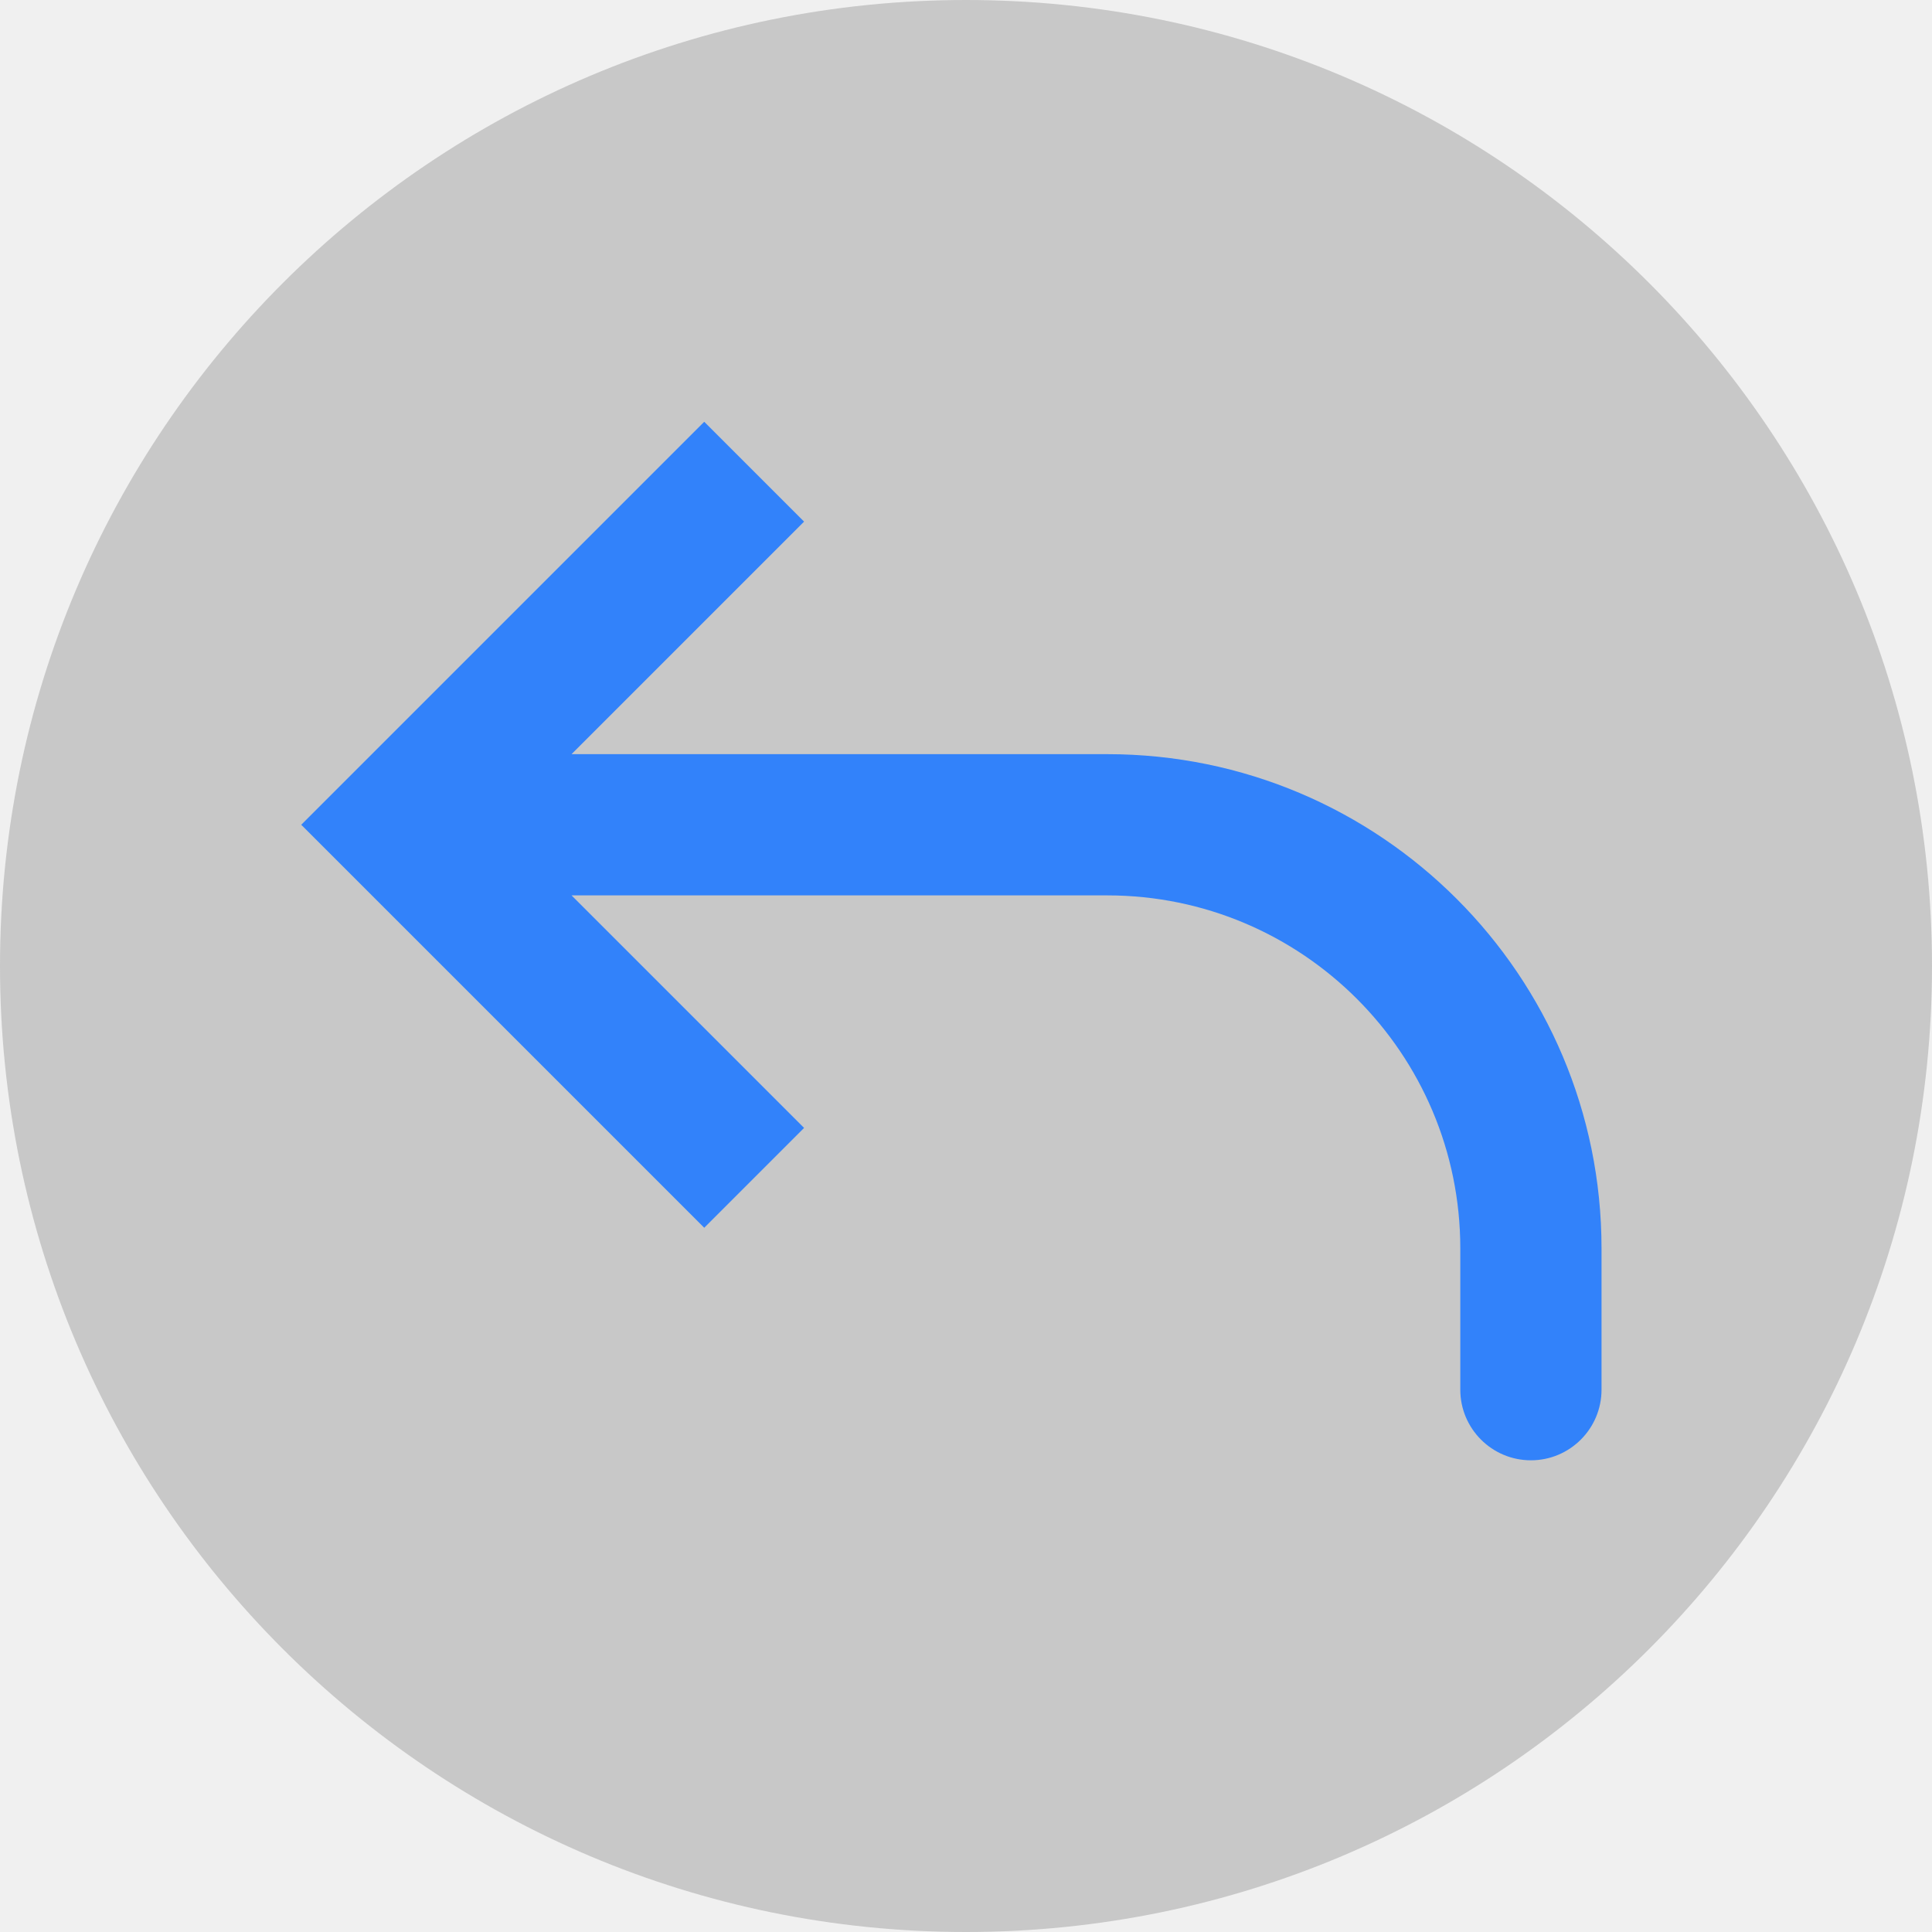
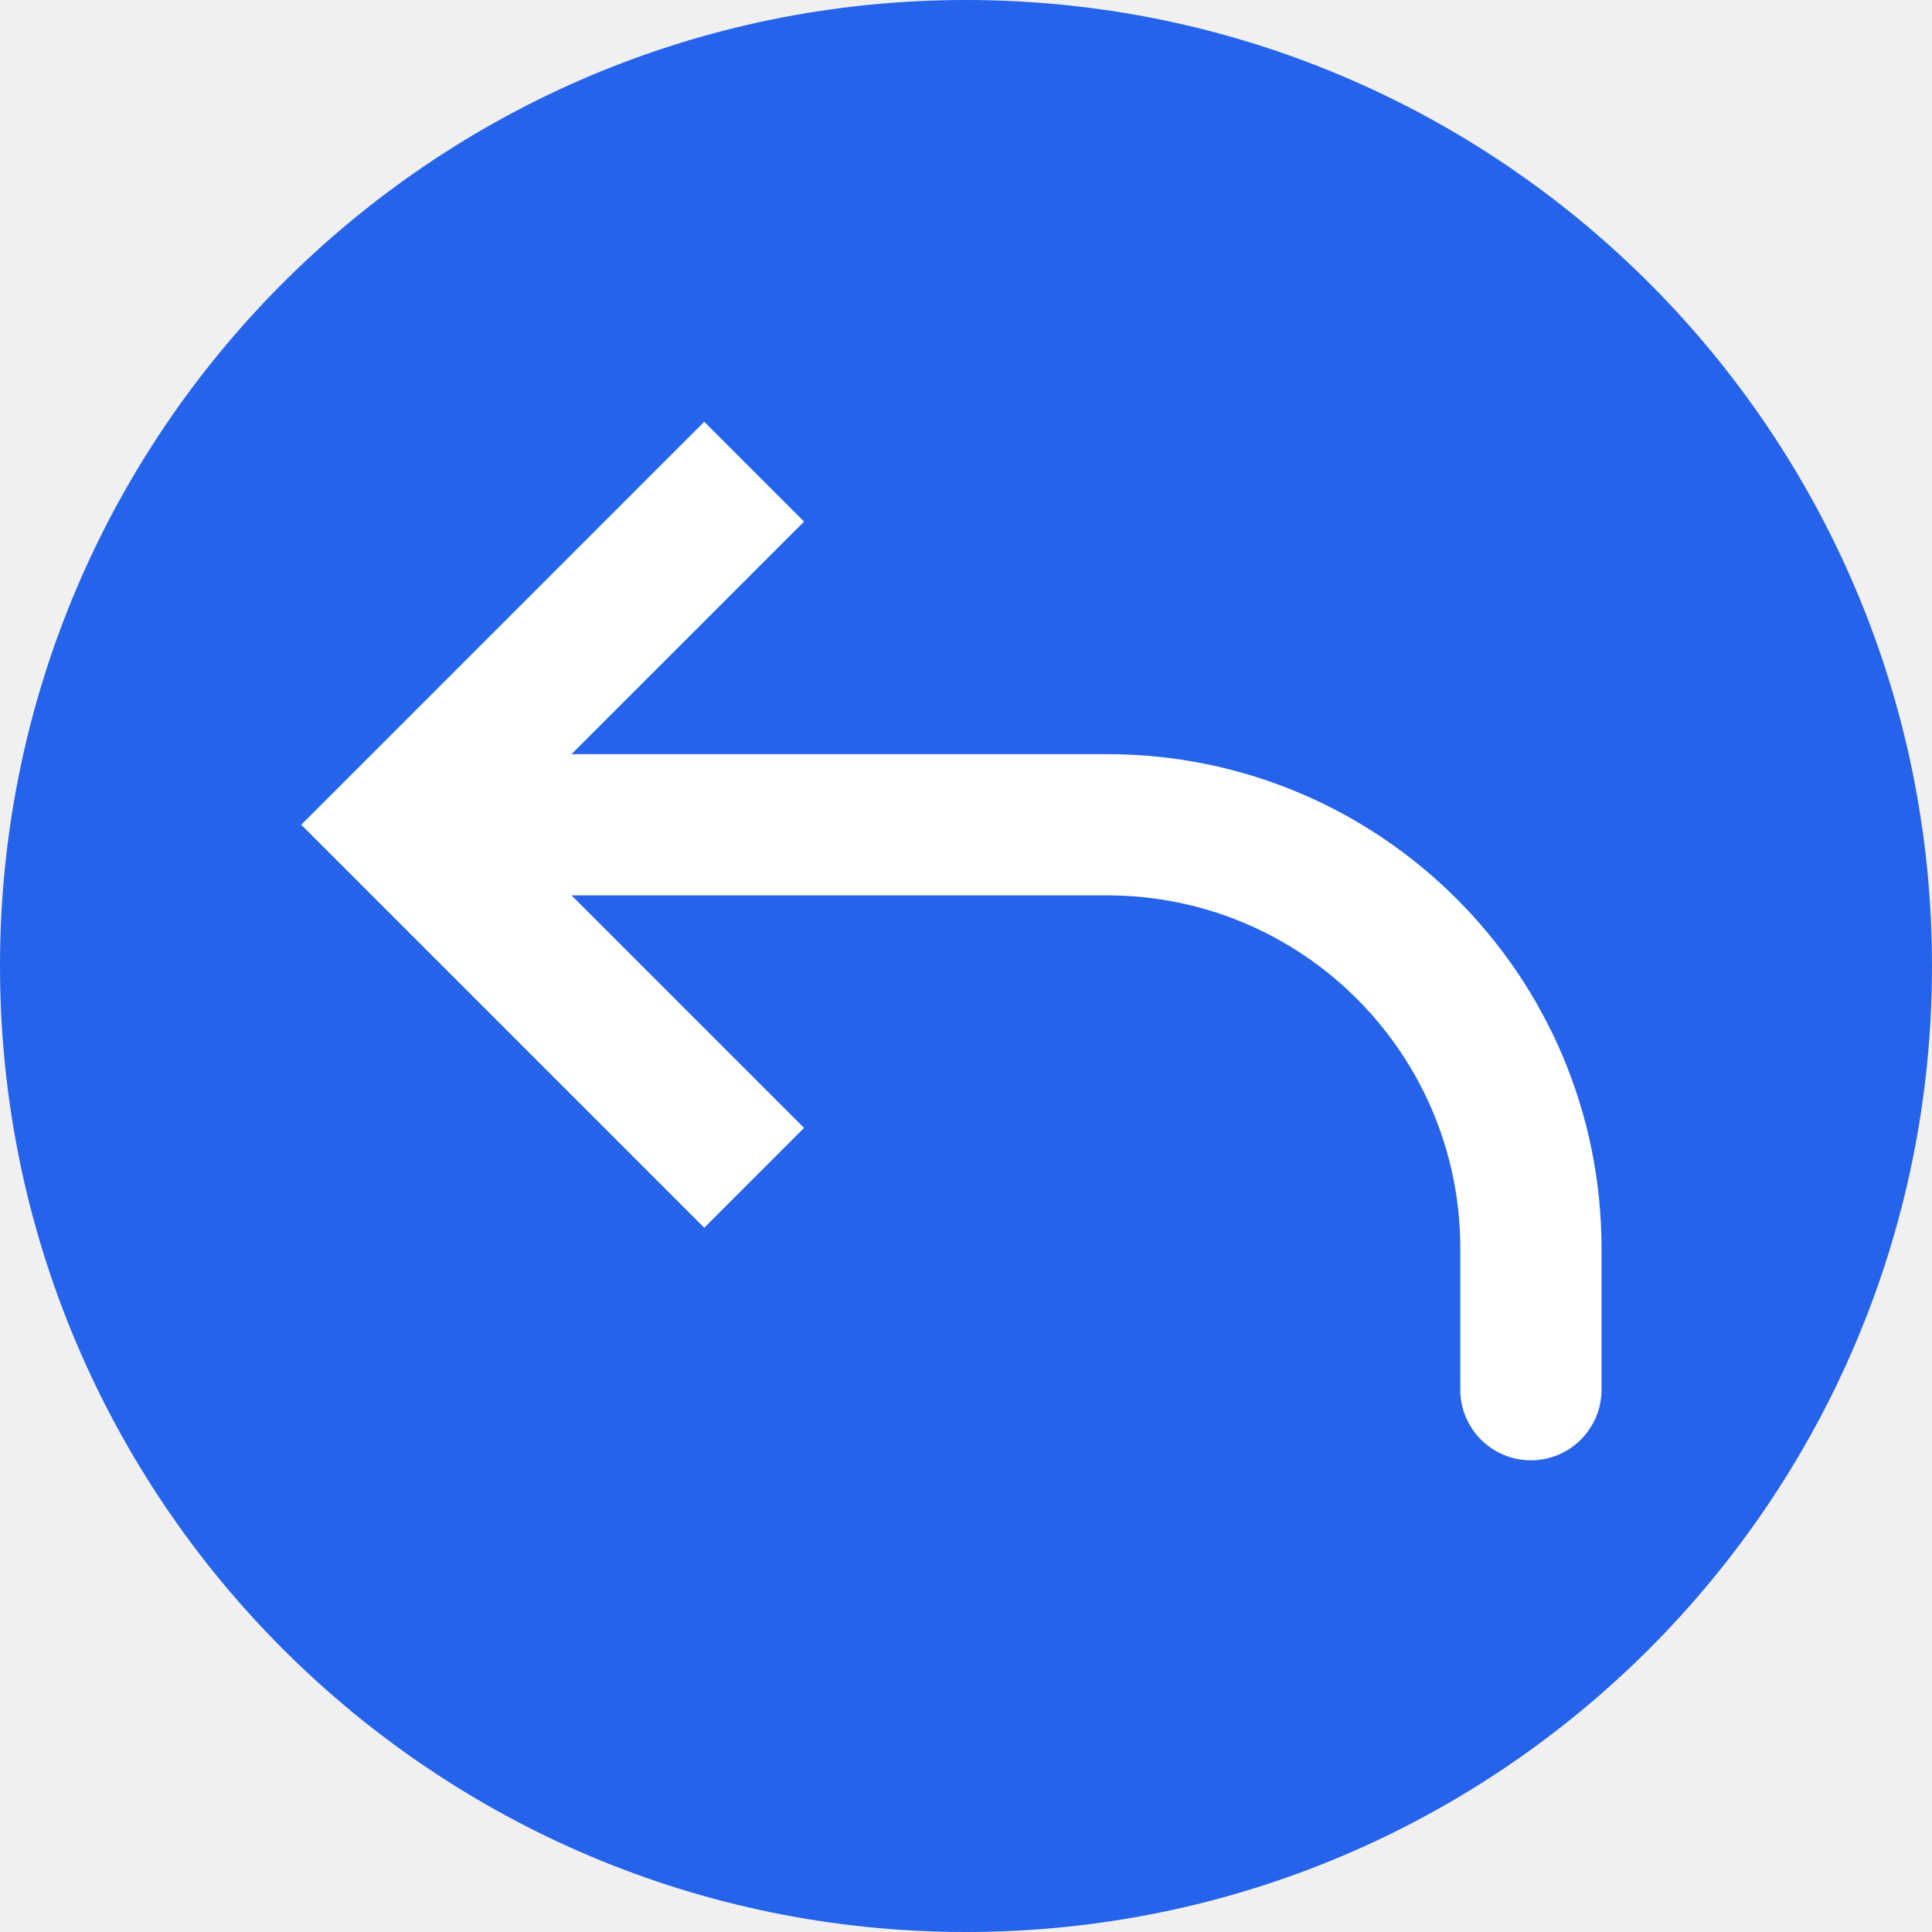
<svg xmlns="http://www.w3.org/2000/svg" width="800px" height="800px" viewBox="-1.68 -1.68 27.36 27.36" fill="none">
  <g id="SVGRepo_bgCarrier" stroke-width="0">
-     <rect x="-1.68" y="-1.68" width="27.36" height="27.36" rx="13.68" fill="#c8c8c8" strokewidth="0" />
+     <rect x="-1.68" y="-1.68" width="27.36" height="27.36" rx="13.68" fill="#2563EB" strokewidth="0" />
  </g>
  <g id="SVGRepo_tracerCarrier" stroke-linecap="round" stroke-linejoin="round" />
  <g id="SVGRepo_iconCarrier">
-     <path d="M4 10L3.293 10.707L2.586 10L3.293 9.293L4 10ZM21 18C21 18.552 20.552 19 20 19C19.448 19 19 18.552 19 18L21 18ZM8.293 15.707L3.293 10.707L4.707 9.293L9.707 14.293L8.293 15.707ZM3.293 9.293L8.293 4.293L9.707 5.707L4.707 10.707L3.293 9.293ZM4 9L14 9L14 11L4 11L4 9ZM21 16L21 18L19 18L19 16L21 16ZM14 9C17.866 9 21 12.134 21 16L19 16C19 13.239 16.761 11 14 11L14 9Z" fill="#3282fa" />
+     <path d="M4 10L3.293 10.707L2.586 10L3.293 9.293L4 10ZM21 18C21 18.552 20.552 19 20 19C19.448 19 19 18.552 19 18L21 18ZM8.293 15.707L3.293 10.707L4.707 9.293L9.707 14.293L8.293 15.707ZM3.293 9.293L8.293 4.293L9.707 5.707L4.707 10.707L3.293 9.293ZM4 9L14 9L14 11L4 11L4 9ZM21 16L21 18L19 18L19 16L21 16ZM14 9C17.866 9 21 12.134 21 16L19 16C19 13.239 16.761 11 14 11L14 9Z" fill="#ffffff" />
  </g>
</svg>
